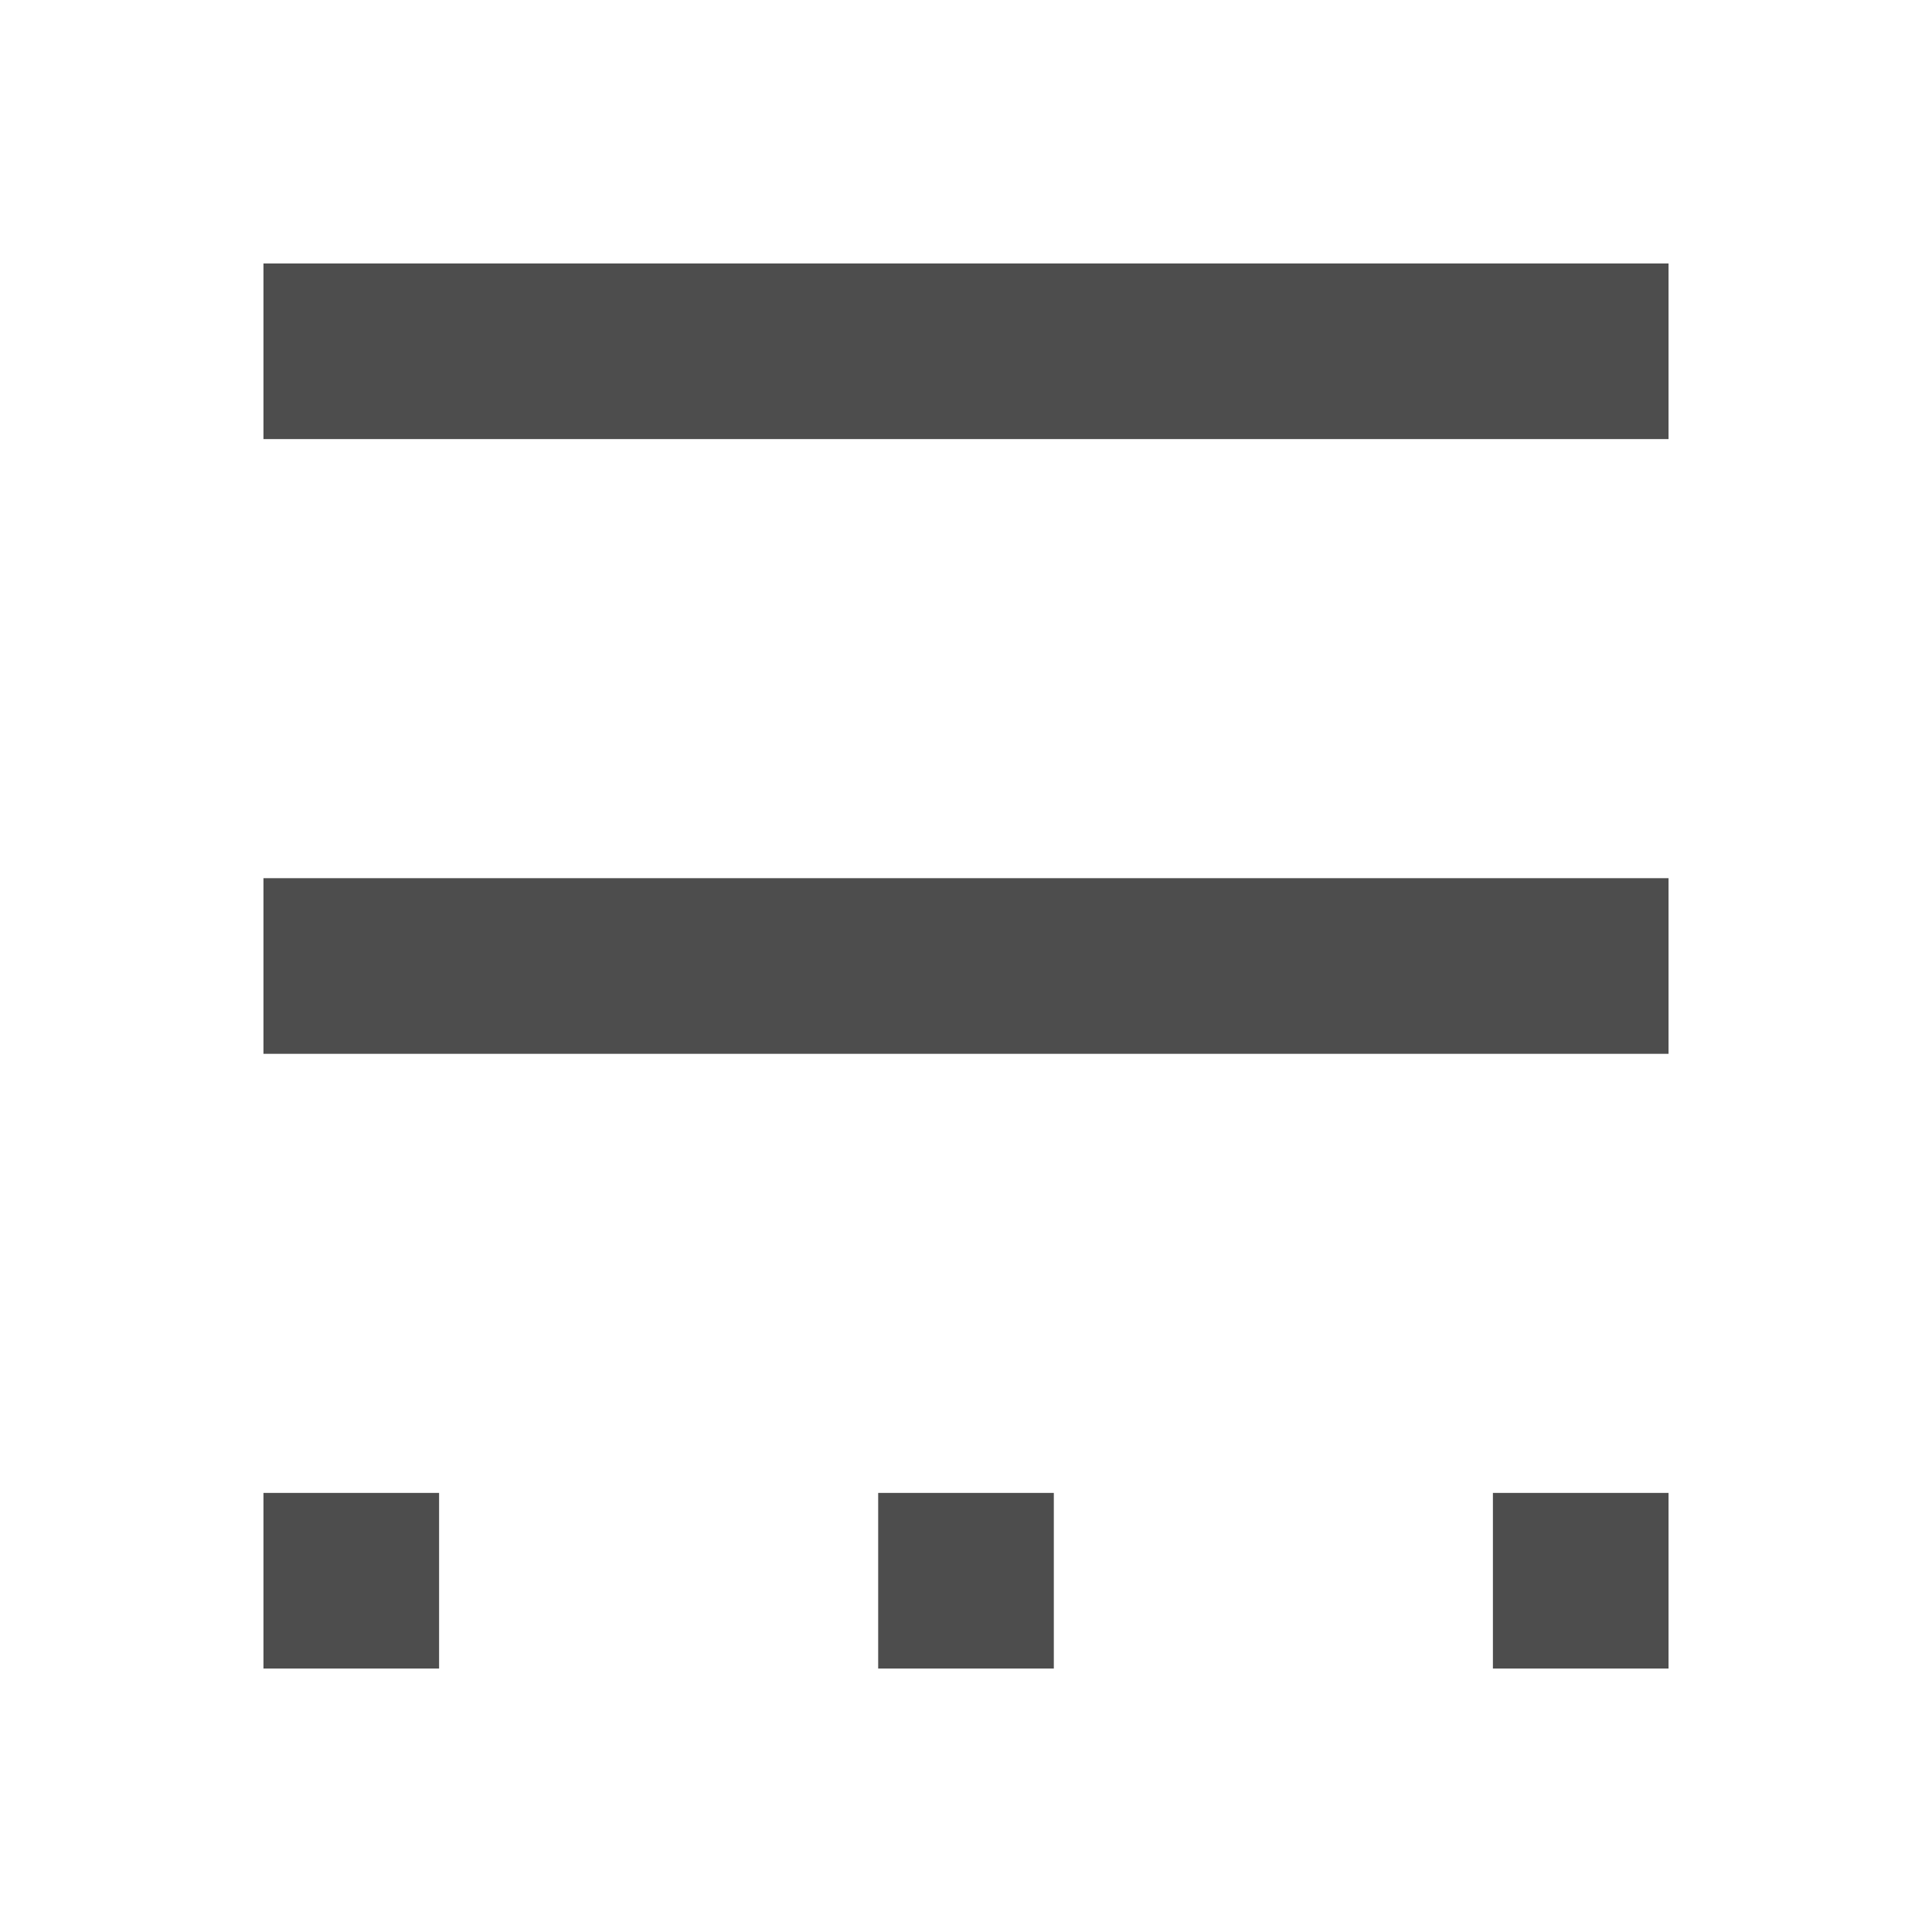
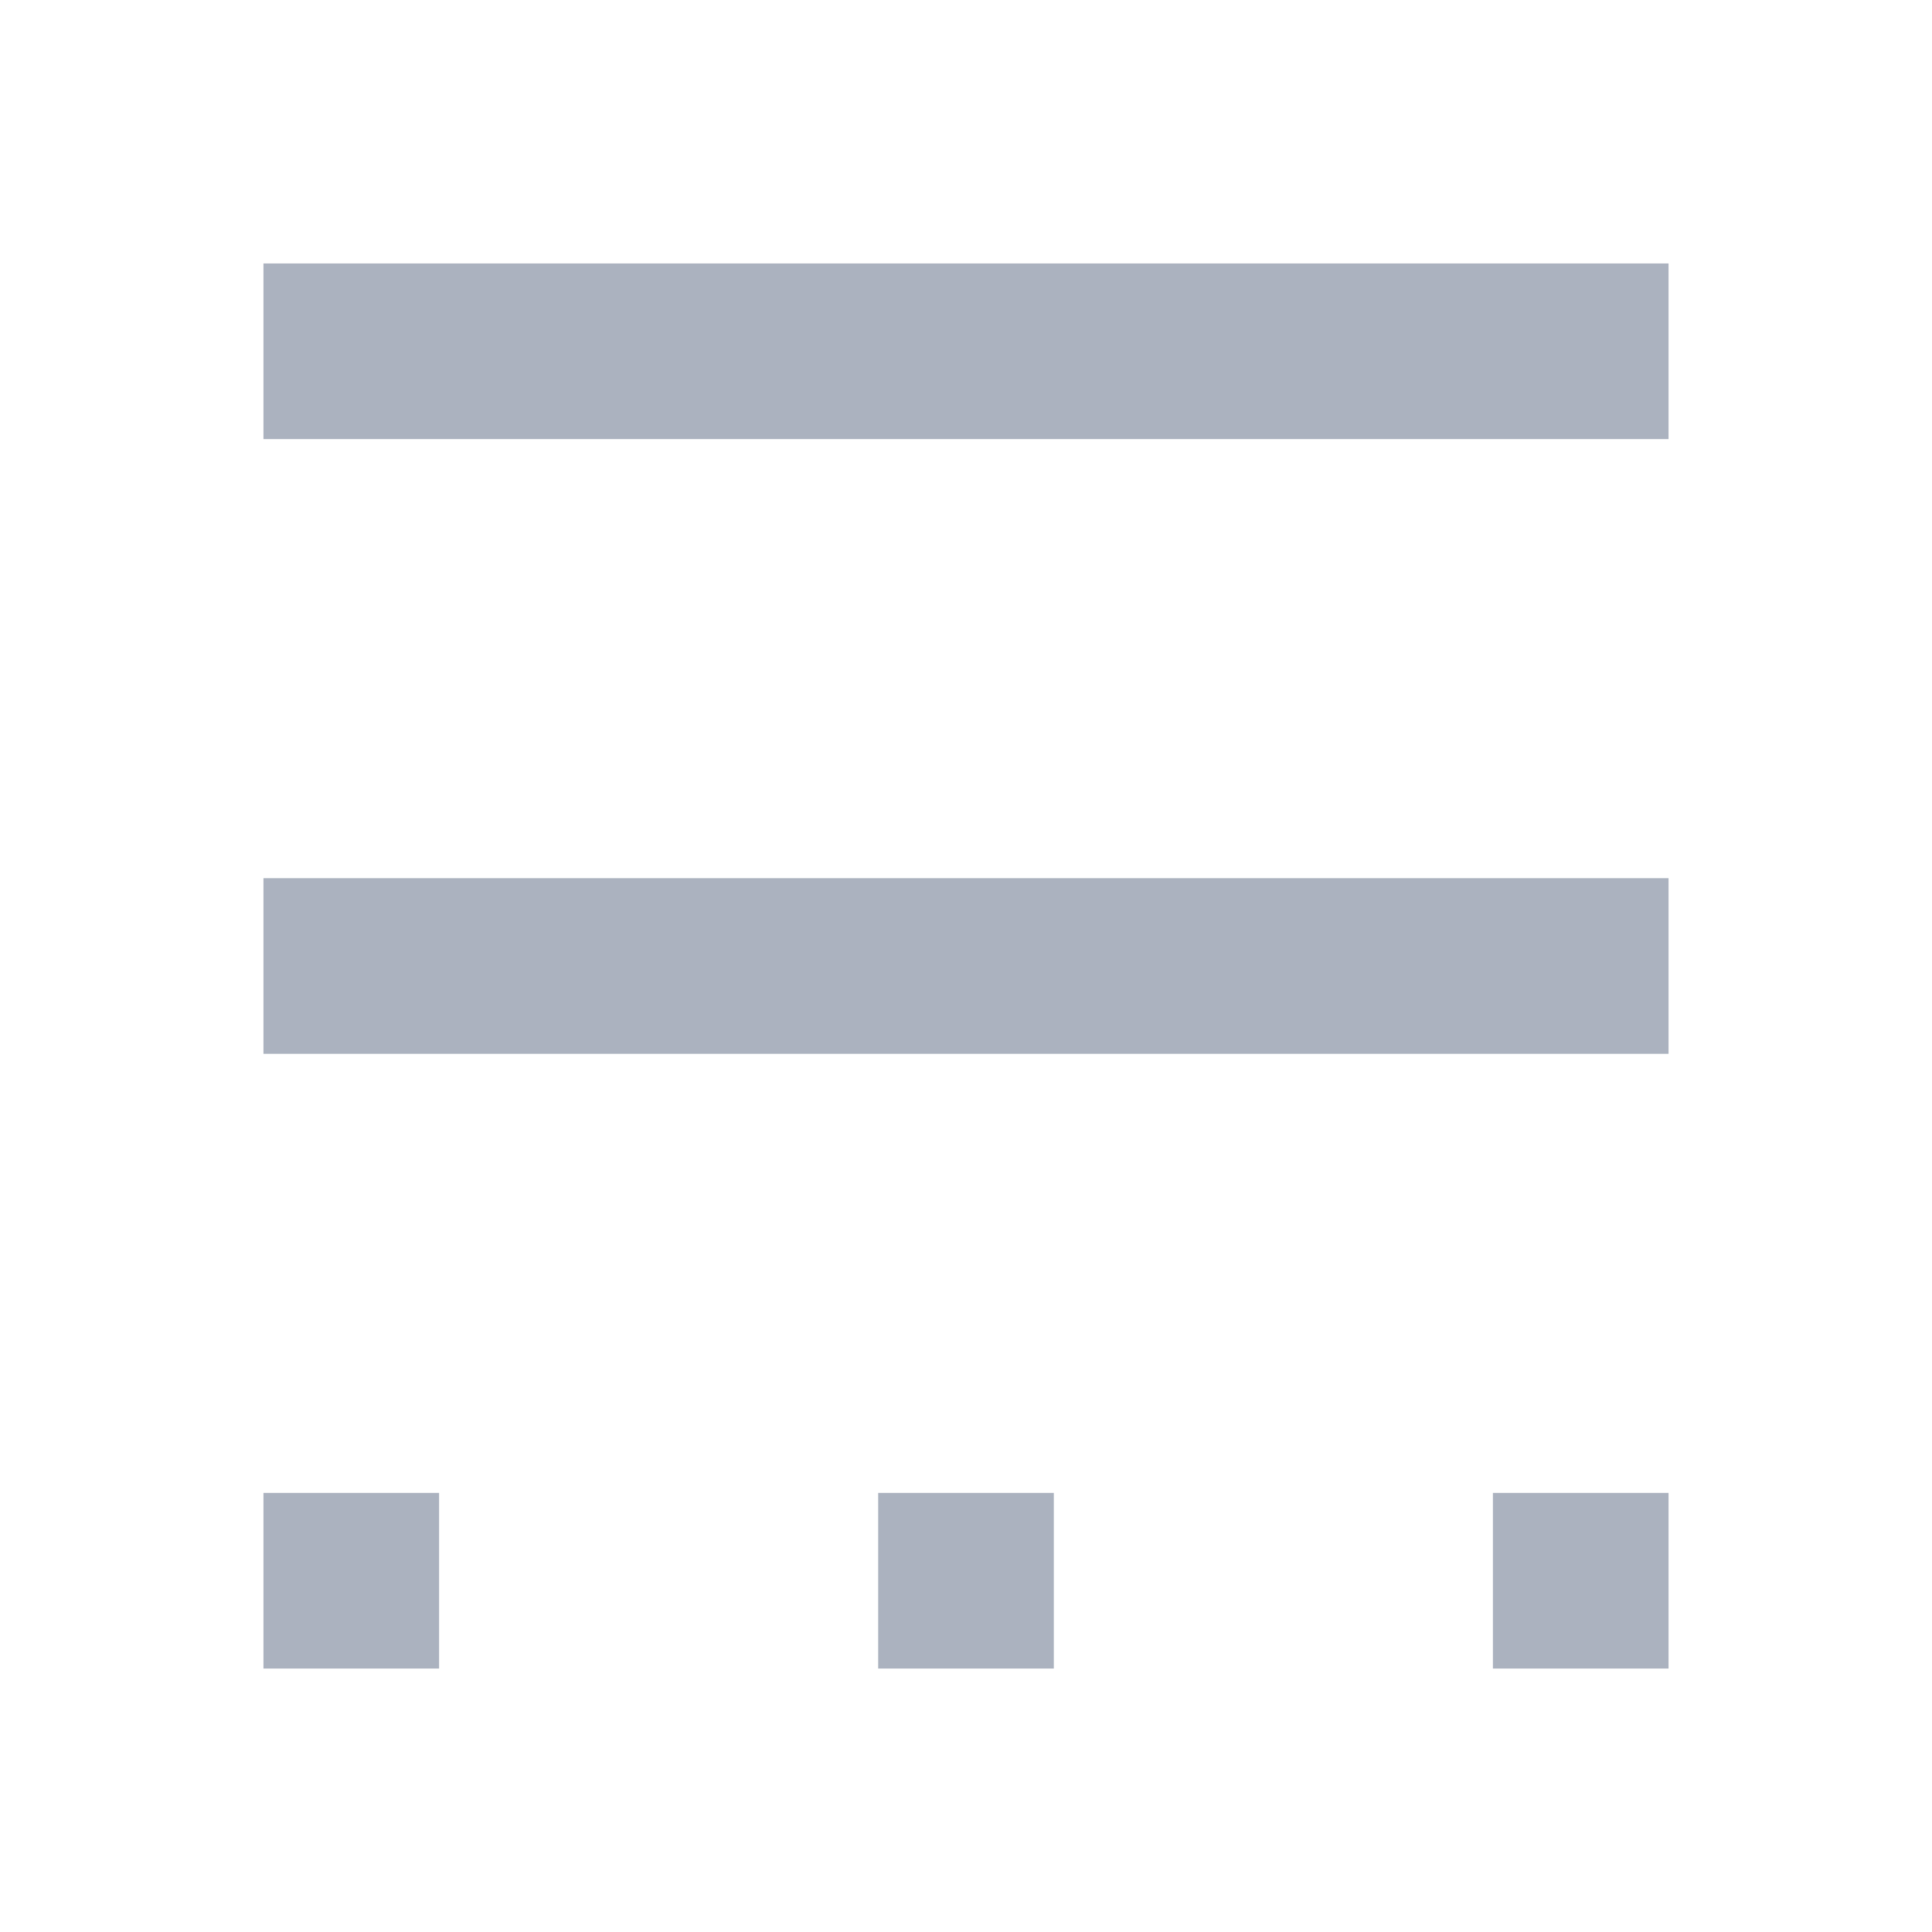
<svg xmlns="http://www.w3.org/2000/svg" width="22" height="22" id="svg3109" version="1.1">
  <defs id="defs3111" />
  <g id="layer1" transform="translate(-534.1429,-579.0765)">
-     <path style="opacity:1;fill:#4d4d4d;fill-opacity:1;stroke:none" d="m 3,3 0,2 16,0 0,-2 z m 0,7 0,2 16,0 0,-2 z m 0,7 0,2 2,0 0,-2 z m 7,0 0,2 2,0 0,-2 z m 7,0 0,2 2,0 0,-2 z" transform="translate(534.1429,579.0765)" id="path4163" />
+     <path style="opacity:1;fill:#abb2bf;fill-opacity:1;stroke:none" d="m 3,3 0,2 16,0 0,-2 z m 0,7 0,2 16,0 0,-2 z m 0,7 0,2 2,0 0,-2 z m 7,0 0,2 2,0 0,-2 z m 7,0 0,2 2,0 0,-2 z" transform="translate(534.1429,579.0765)" id="path4163" />
  </g>
</svg>
